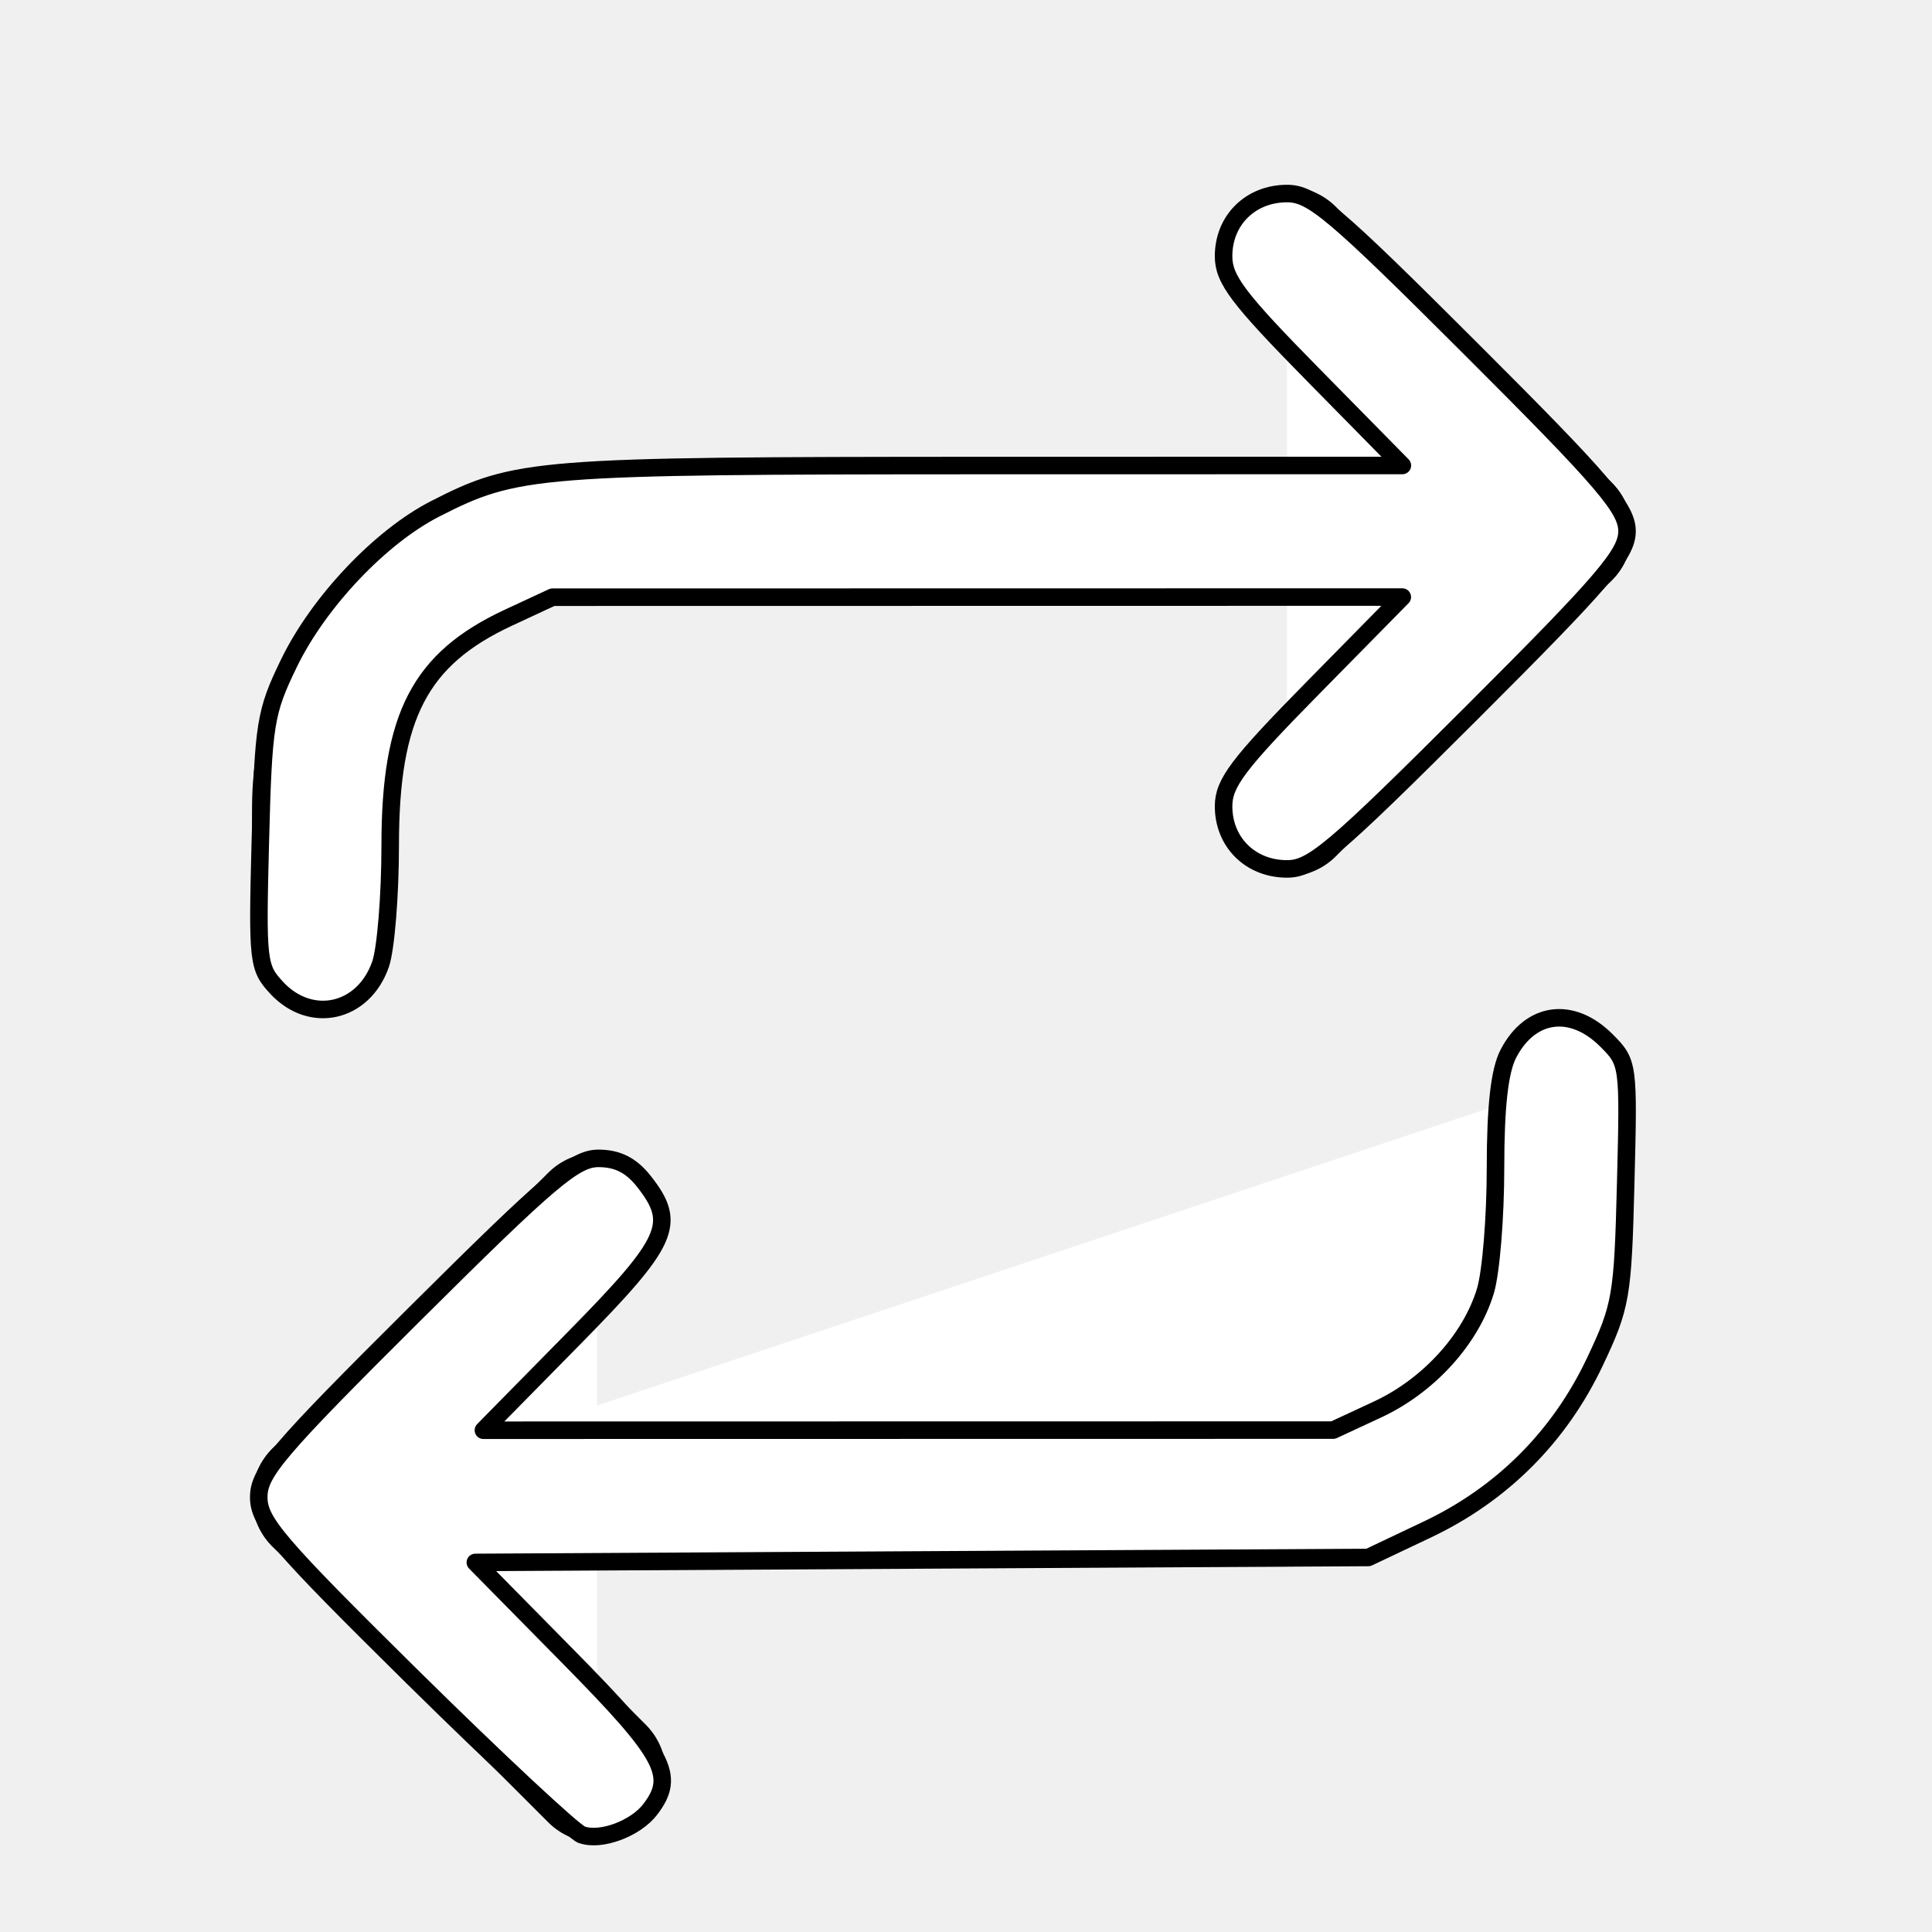
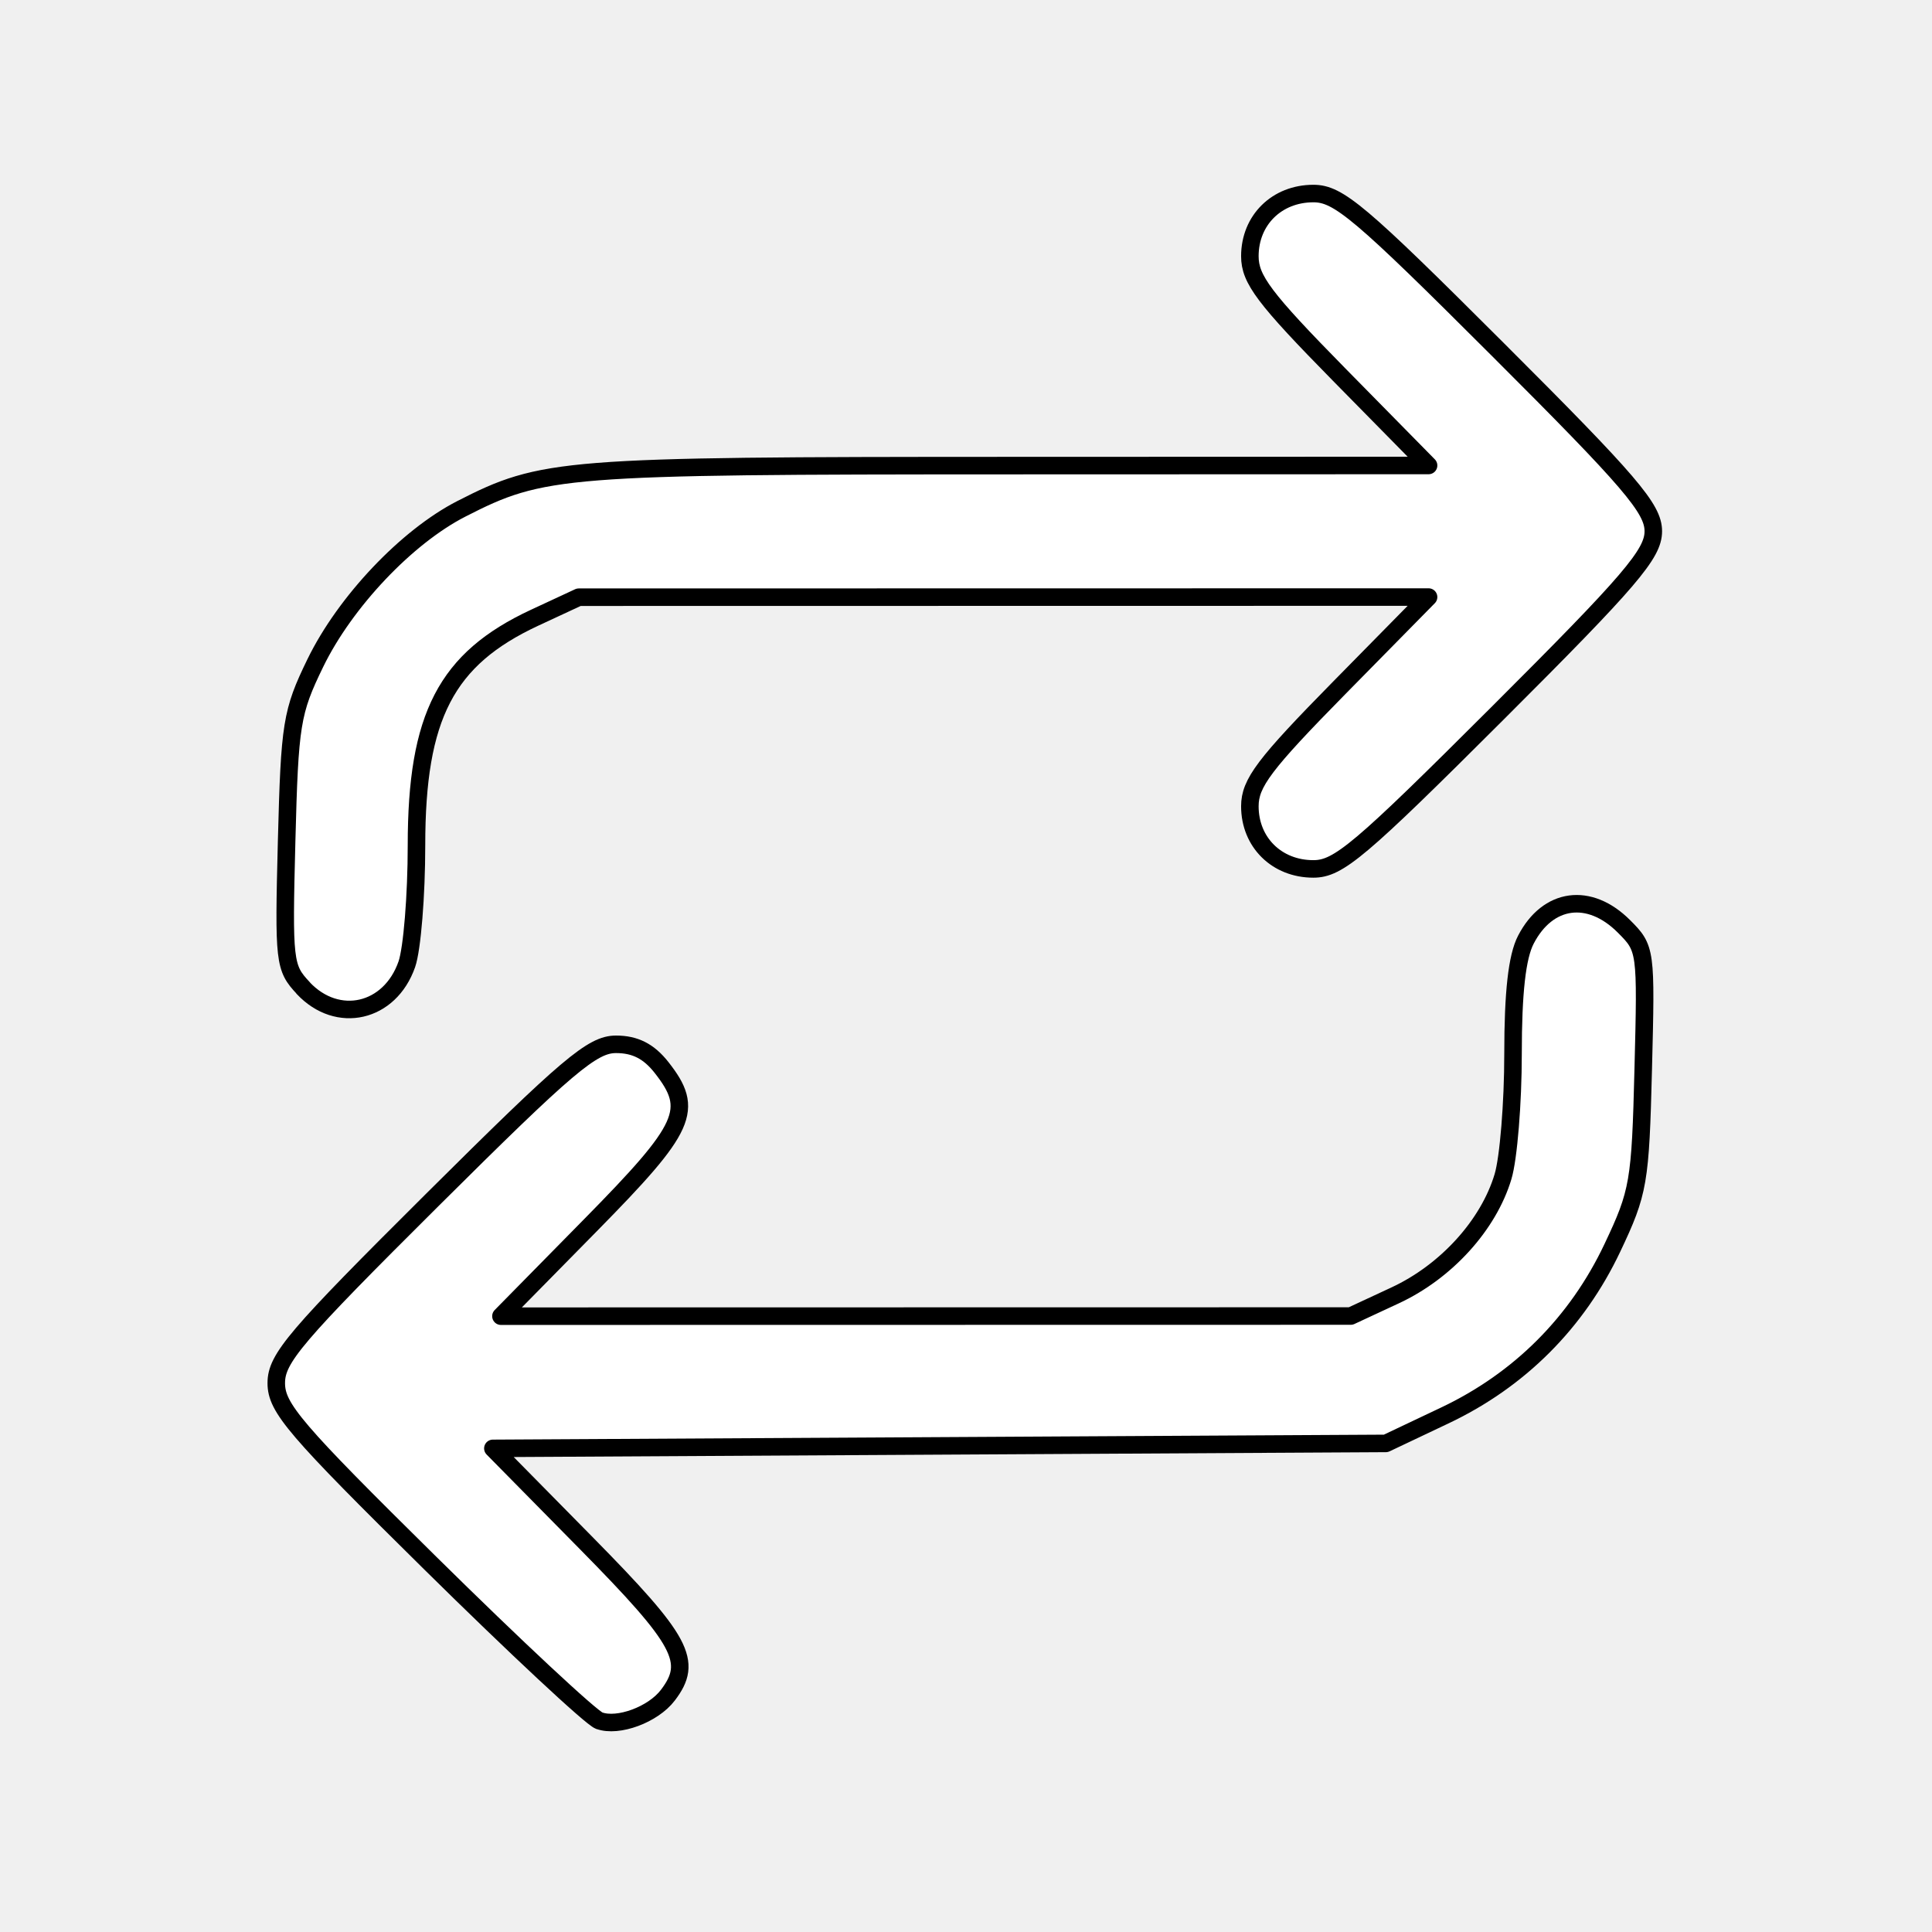
<svg xmlns="http://www.w3.org/2000/svg" viewBox="0 0 28 28" class="feather feather-repeat" x="0px" y="0px" version="1.1" id="svg6114" width="28" height="28" style="fill:none;stroke:currentColor;stroke-width:2;stroke-linecap:round;stroke-linejoin:round">
  <defs id="defs6118" />
-   <polyline points="17 1 21 5 17 9" id="polyline6102" transform="translate(1.652542,2.70339)" style="fill:#ffffff;fill-opacity:1" />
-   <path d="m 4.653,13.703 v -2 a 4,4 0 0 1 4,-4 H 22.653" id="path6104" style="fill:none;fill-opacity:1;stroke:#000000;stroke-opacity:1" />
-   <polyline points="7 23 3 19 7 15" id="polyline6106" transform="translate(1.652542,2.70339)" style="fill:#ffffff;fill-opacity:1" />
-   <path d="m 22.653,15.703 v 2 a 4,4 0 0 1 -4,4 H 4.653" id="path6108" style="fill:#ffffff;fill-opacity:1" />
-   <path style="fill:#ffffff;fill-opacity:1;stroke:#000000;stroke-width:0.254;stroke-opacity:1" d="M 8.43,26.591 C 8.313,26.548 7.212,25.521 5.983,24.309 4.016,22.367 3.75,22.056 3.75,21.698 c 0,-0.358 0.272,-0.677 2.264,-2.658 1.962,-1.951 2.317,-2.252 2.66,-2.252 0.276,0 0.475,0.101 0.659,0.335 0.483,0.614 0.37,0.865 -1.032,2.289 l -1.295,1.316 6.158,-0.001 6.158,-0.001 0.645,-0.3 c 0.739,-0.344 1.352,-1.019 1.562,-1.721 0.08,-0.266 0.145,-1.067 0.145,-1.779 0,-0.888 0.058,-1.408 0.186,-1.654 0.317,-0.613 0.92,-0.695 1.421,-0.194 0.321,0.321 0.324,0.342 0.28,2.066 -0.041,1.648 -0.066,1.788 -0.447,2.593 -0.513,1.084 -1.347,1.918 -2.431,2.431 l -0.852,0.404 -6.471,0.036 -6.471,0.036 1.355,1.375 c 1.393,1.414 1.554,1.713 1.181,2.202 -0.213,0.281 -0.721,0.469 -0.994,0.369 z" id="path6745" />
-   <path style="fill:#ffffff;fill-opacity:1;stroke:#000000;stroke-width:0.254;stroke-opacity:1" d="M 4.014,14.32 C 3.737,14.025 3.728,13.942 3.773,12.191 3.817,10.487 3.844,10.319 4.189,9.609 4.62,8.722 5.514,7.779 6.307,7.374 7.486,6.771 7.762,6.749 14.23,6.747 L 20.324,6.746 19.028,5.429 C 17.94,4.323 17.733,4.049 17.733,3.713 c 0,-0.523 0.391,-0.908 0.92,-0.908 0.364,0 0.674,0.262 2.669,2.255 1.93,1.927 2.258,2.311 2.258,2.639 0,0.328 -0.328,0.712 -2.258,2.639 -1.996,1.993 -2.305,2.255 -2.669,2.255 -0.53,0 -0.92,-0.386 -0.92,-0.908 0,-0.336 0.207,-0.61 1.295,-1.716 l 1.295,-1.316 -6.158,0.001 -6.158,0.001 -0.641,0.298 c -1.281,0.597 -1.711,1.425 -1.711,3.299 0,0.726 -0.063,1.501 -0.14,1.723 -0.245,0.702 -1.003,0.876 -1.502,0.345 z" id="path6747" />
+   <path style="fill:#ffffff;fill-opacity:1;stroke:#000000;stroke-width:0.254;stroke-opacity:1" d="M 8.685,24.938 C 8.567,24.895 7.466,23.868 6.238,22.656 4.27,20.714 4.004,20.404 4.004,20.045 c 0,-0.358 0.272,-0.677 2.264,-2.658 1.962,-1.951 2.317,-2.252 2.66,-2.252 0.276,0 0.475,0.101 0.659,0.335 0.483,0.614 0.37,0.865 -1.032,2.289 l -1.295,1.316 6.158,-0.001 6.158,-0.001 0.645,-0.3 c 0.739,-0.344 1.352,-1.019 1.562,-1.721 0.08,-0.266 0.145,-1.067 0.145,-1.779 0,-0.888 0.058,-1.408 0.186,-1.654 0.317,-0.613 0.92,-0.695 1.421,-0.194 0.321,0.321 0.324,0.342 0.28,2.066 -0.041,1.648 -0.066,1.788 -0.447,2.593 -0.513,1.084 -1.347,1.918 -2.431,2.431 l -0.852,0.404 -6.471,0.036 -6.471,0.036 1.355,1.375 c 1.393,1.414 1.554,1.713 1.181,2.202 -0.213,0.281 -0.721,0.469 -0.994,0.369 z" id="path6745" />
+   <path style="fill:#ffffff;fill-opacity:1;stroke:#000000;stroke-width:0.254;stroke-opacity:1" d="m 4.396,14.32 c -0.277,-0.295 -0.287,-0.378 -0.242,-2.129 0.044,-1.703 0.071,-1.872 0.416,-2.582 0.431,-0.886 1.325,-1.83 2.117,-2.235 1.179,-0.603 1.456,-0.625 7.923,-0.626 l 6.094,-0.002 -1.295,-1.316 C 18.321,4.323 18.114,4.049 18.114,3.713 c 0,-0.523 0.391,-0.908 0.92,-0.908 0.364,0 0.674,0.262 2.669,2.255 1.93,1.927 2.258,2.311 2.258,2.639 0,0.328 -0.328,0.712 -2.258,2.639 -1.996,1.993 -2.305,2.255 -2.669,2.255 -0.53,0 -0.92,-0.386 -0.92,-0.908 0,-0.336 0.207,-0.61 1.295,-1.716 l 1.295,-1.316 -6.158,0.001 -6.158,0.001 -0.641,0.298 c -1.281,0.597 -1.711,1.425 -1.711,3.299 0,0.726 -0.063,1.501 -0.14,1.723 -0.245,0.702 -1.003,0.876 -1.502,0.345 z" id="path6747" />
  <path style="fill:#ffffff;fill-opacity:1;stroke:#000000;stroke-width:0.254;stroke-opacity:1" d="" id="path6749" />
</svg>
